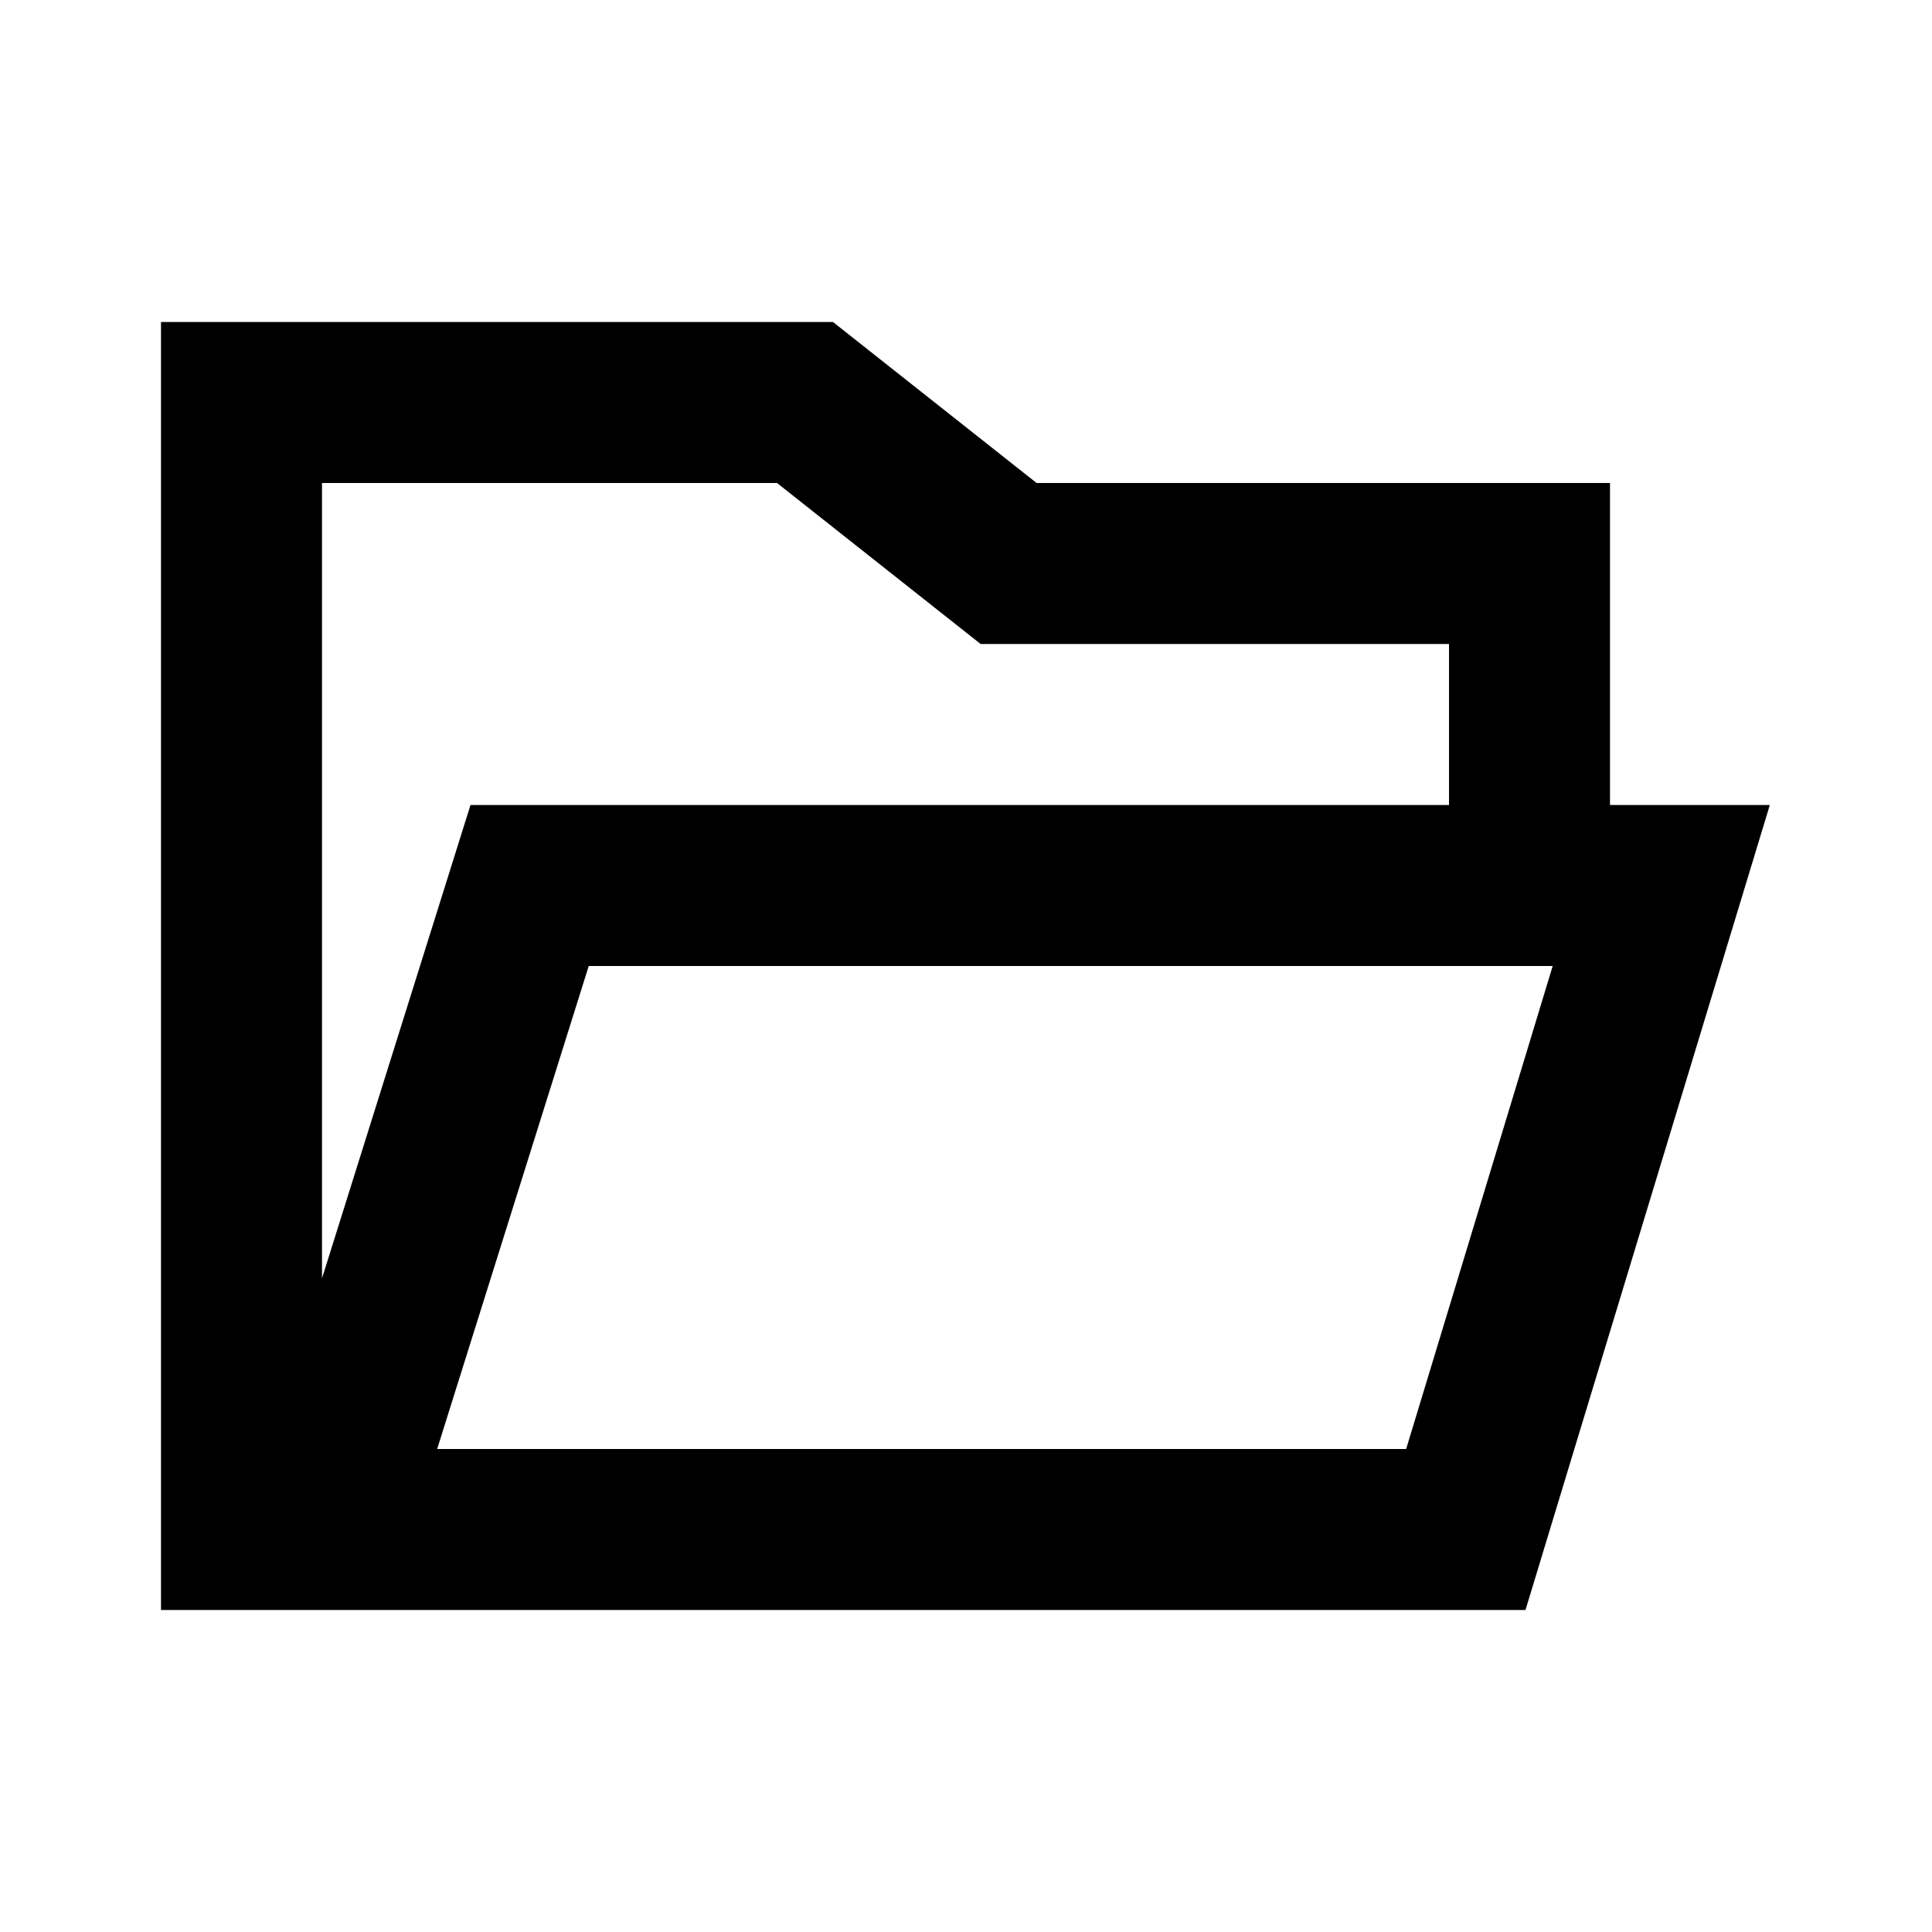
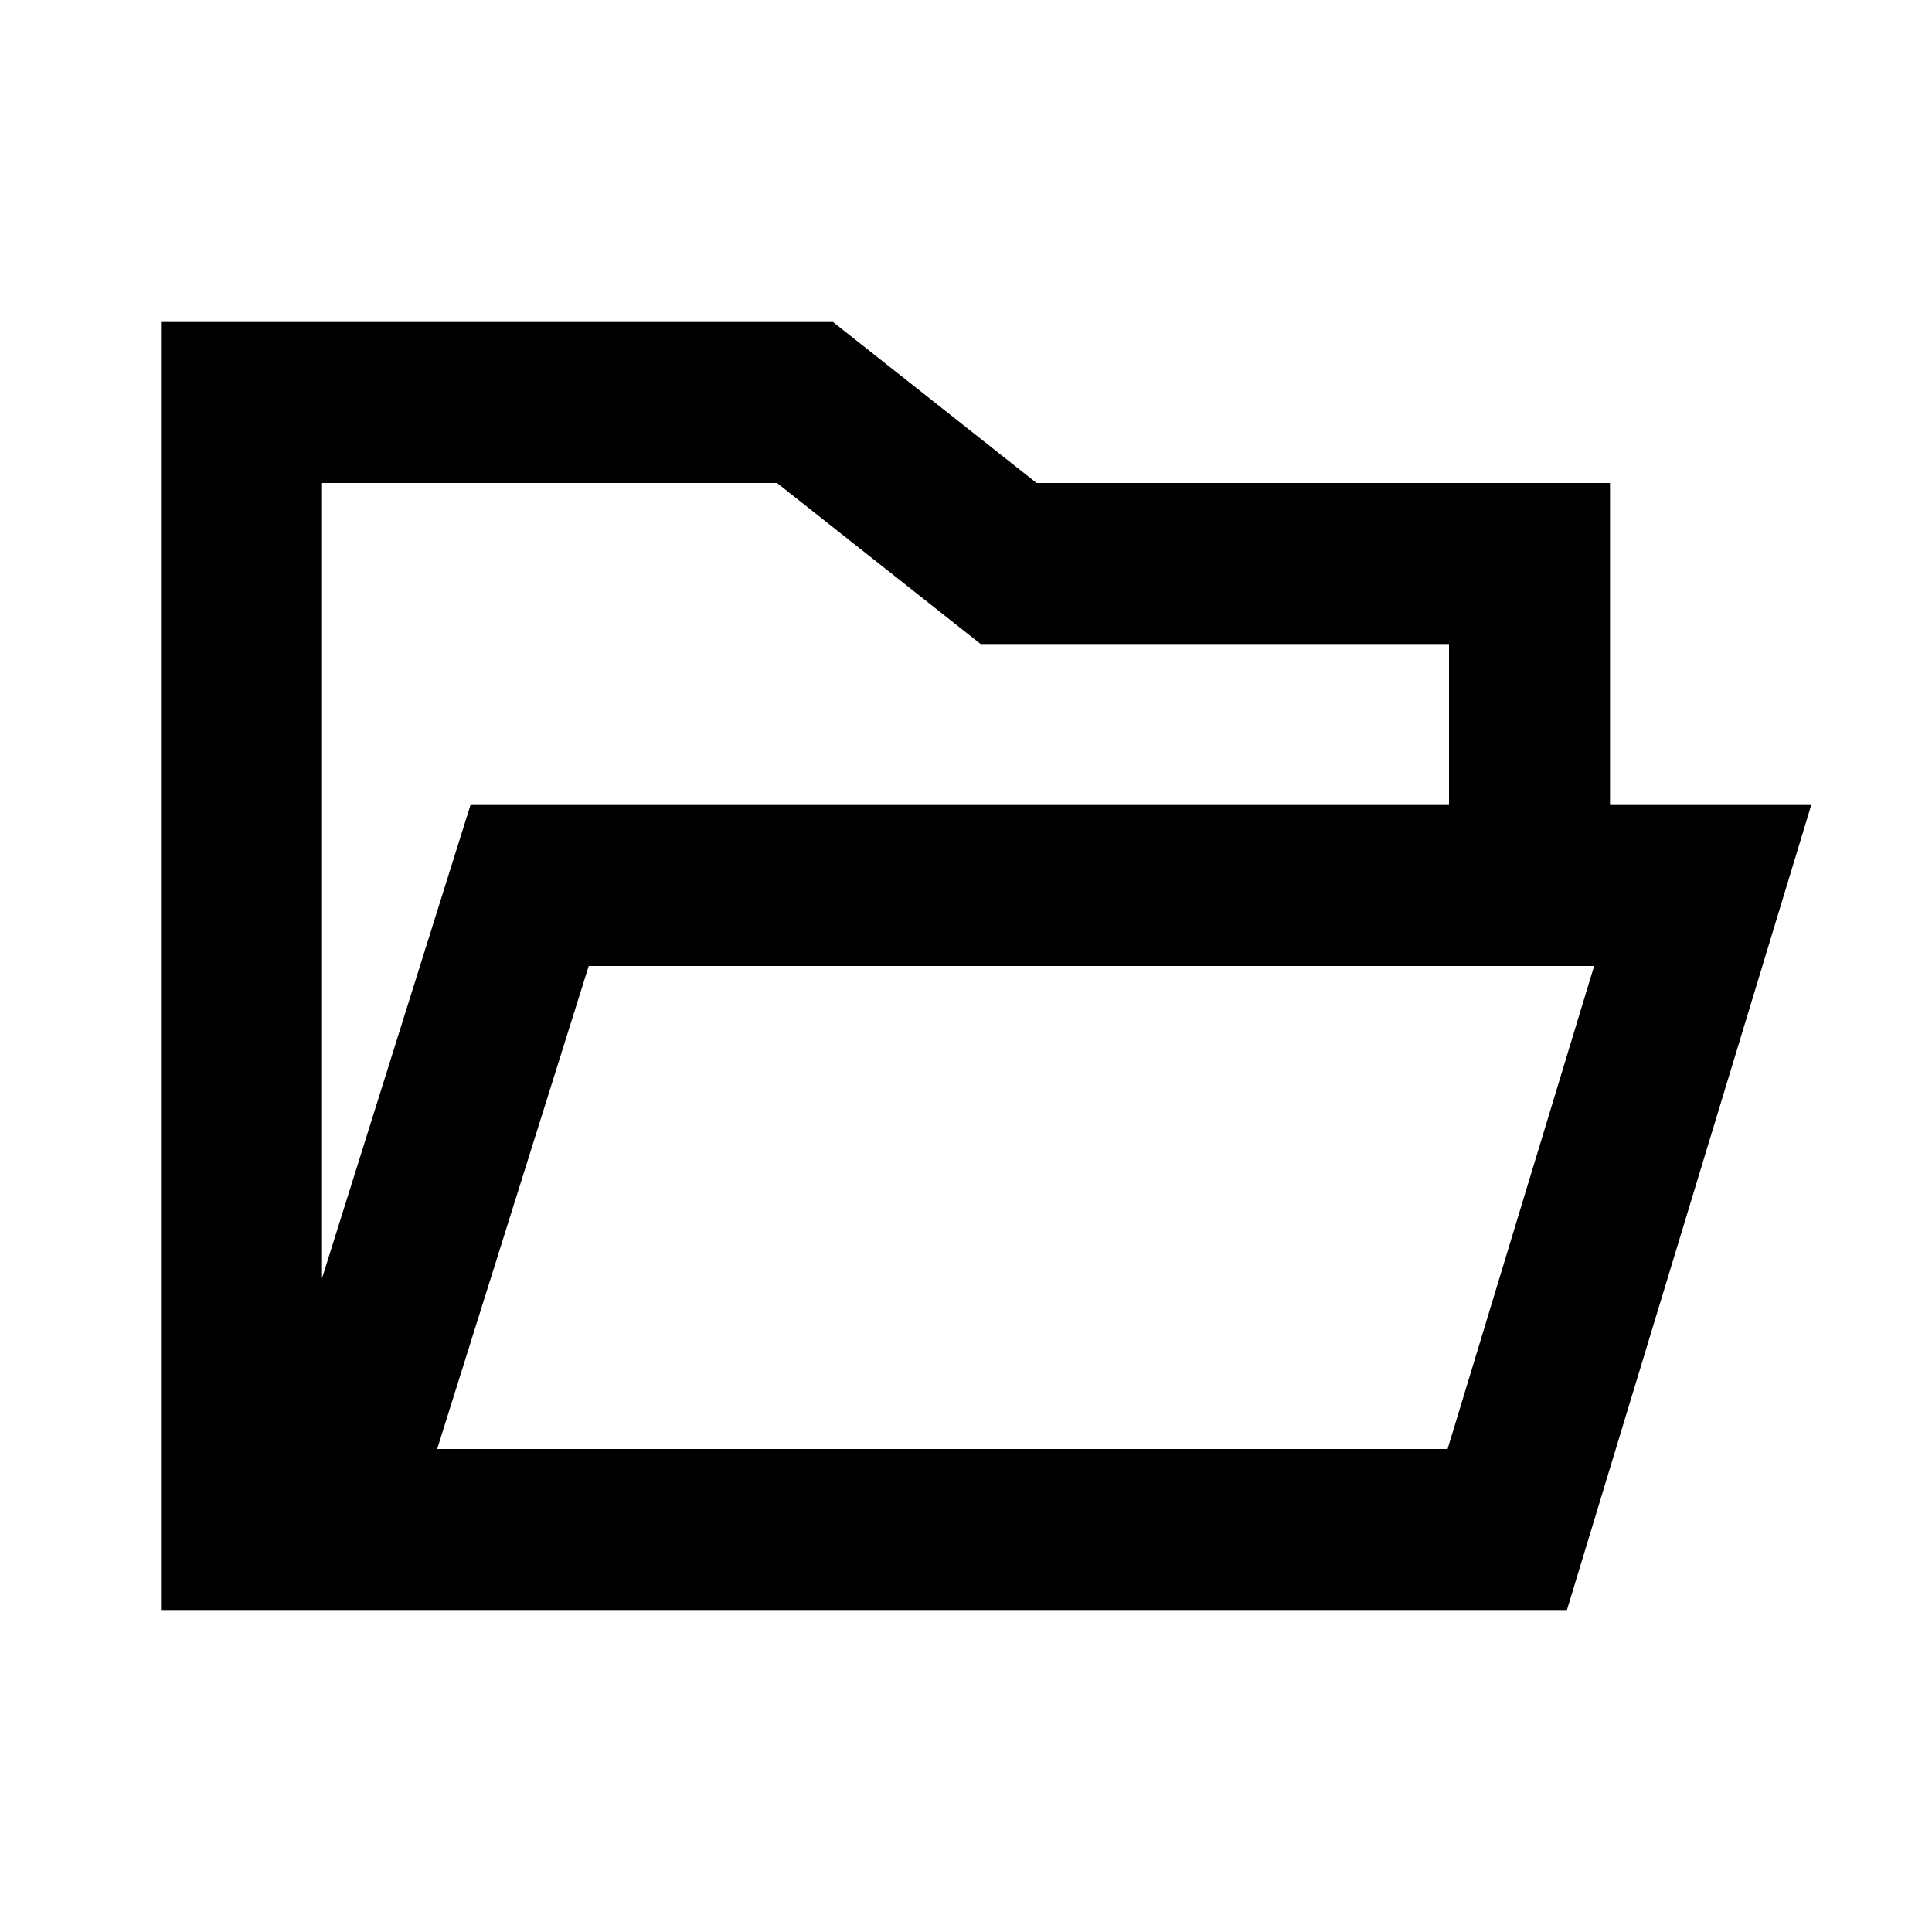
- <svg xmlns="http://www.w3.org/2000/svg" width="512px" height="512px" viewBox="0 0 512 512" version="1.1">
-   <g id="Page-1" stroke="none" stroke-width="1" fill="none" fill-rule="evenodd">
-     <g id="Shape" fill="#000000" transform="translate(42.66667, 85.33333)">
-       <path d="M384,128 L384,42.667 L232.042,42.667 L178.083,1.42108547e-14 L7.10542736e-15,1.42108547e-14 L7.10542736e-15,341.333 L60.938,341.333 L352.438,341.333 L361.604,341.333 L426.354,128 L384,128 Z M42.667,253.44 L42.667,42.667 L163.25,42.667 L217.208,85.333 L341.333,85.333 L341.333,128 L82.021,128 L42.667,253.44 Z M329.979,298.667 L73.187,298.667 L113.354,170.667 L368.812,170.667 L329.979,298.667 Z" />
-     </g>
-   </g>
+ <svg xmlns="http://www.w3.org/2000/svg" width="512" height="512" viewBox="0 0 512 512">
+   <path fill-rule="evenodd" d="M384,128 L384,42.667 L232.042,42.667 L178.083,1.42108547e-14 L-2.13162821e-14,1.42108547e-14 L-2.13162821e-14,341.333 L60.938,341.333 L363.417,341.333 L372.583,341.333 L437.333,128 L384,128 Z M42.667,253.44 L42.667,42.667 L163.25,42.667 L217.208,85.333 L341.333,85.333 L341.333,128 L82.021,128 L42.667,253.44 Z M340.958,298.667 L73.187,298.667 L113.354,170.667 L379.791,170.667 L340.958,298.667 Z" transform="translate(42.667 85.333)" />
</svg>
